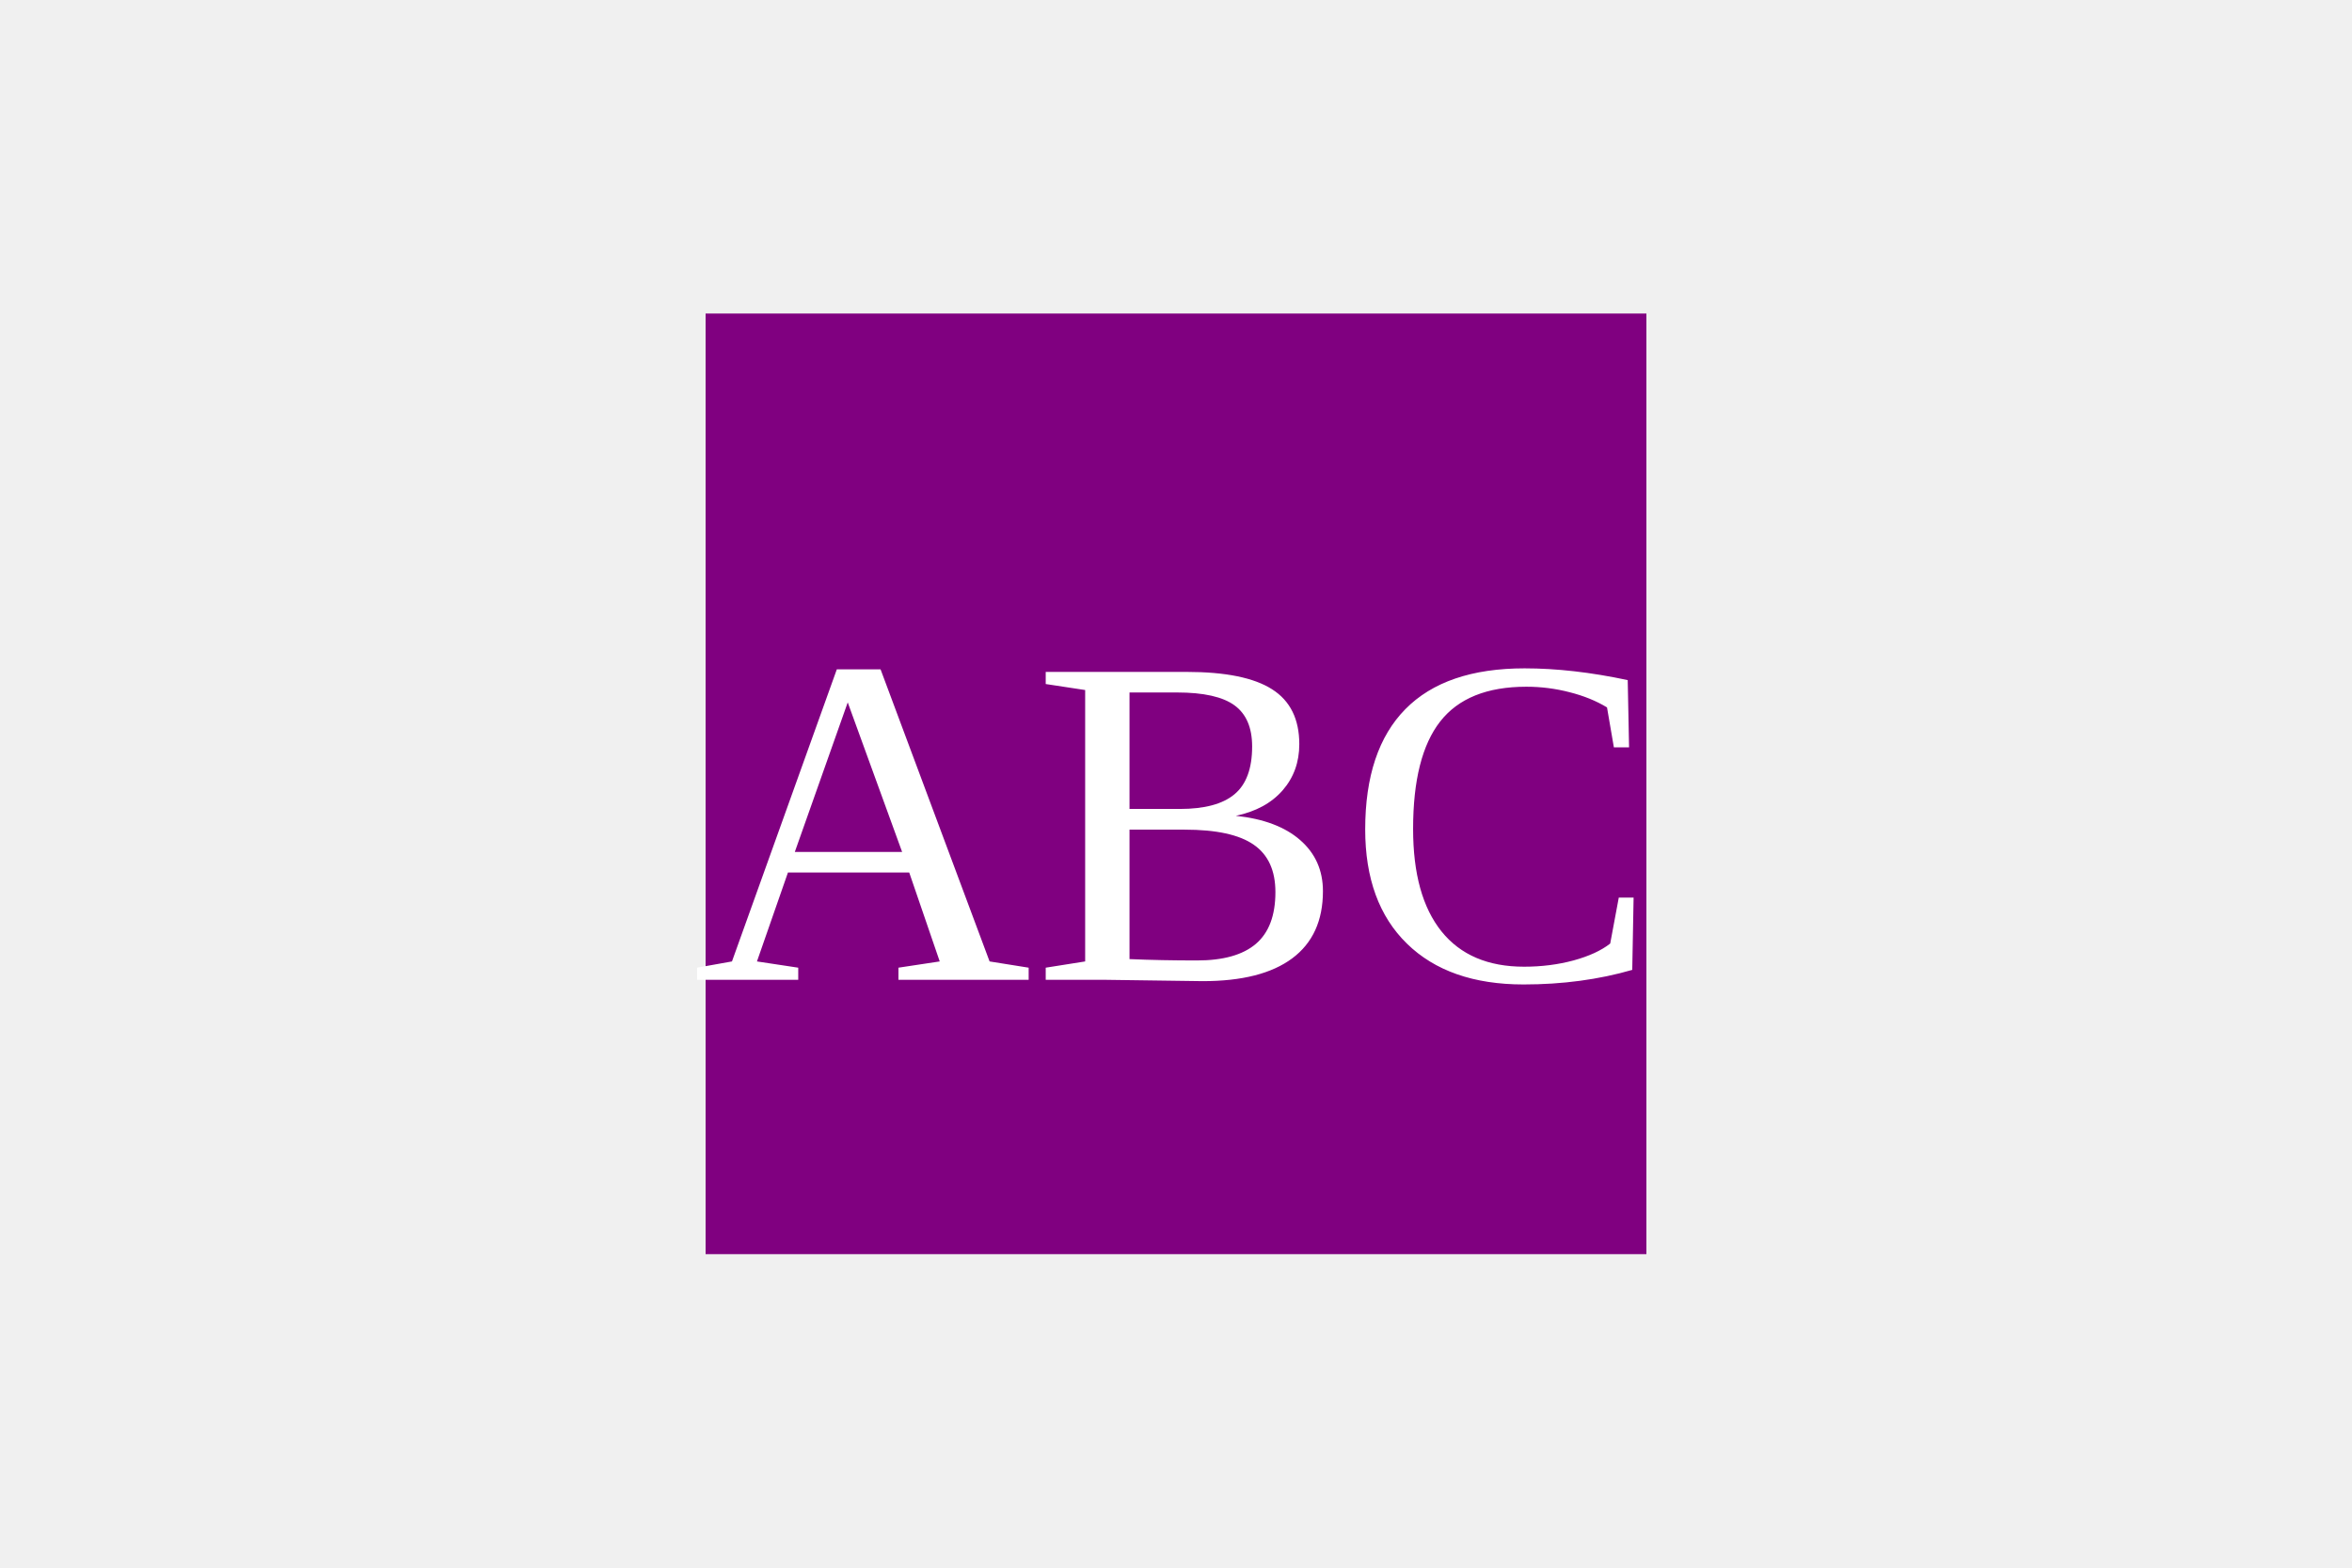
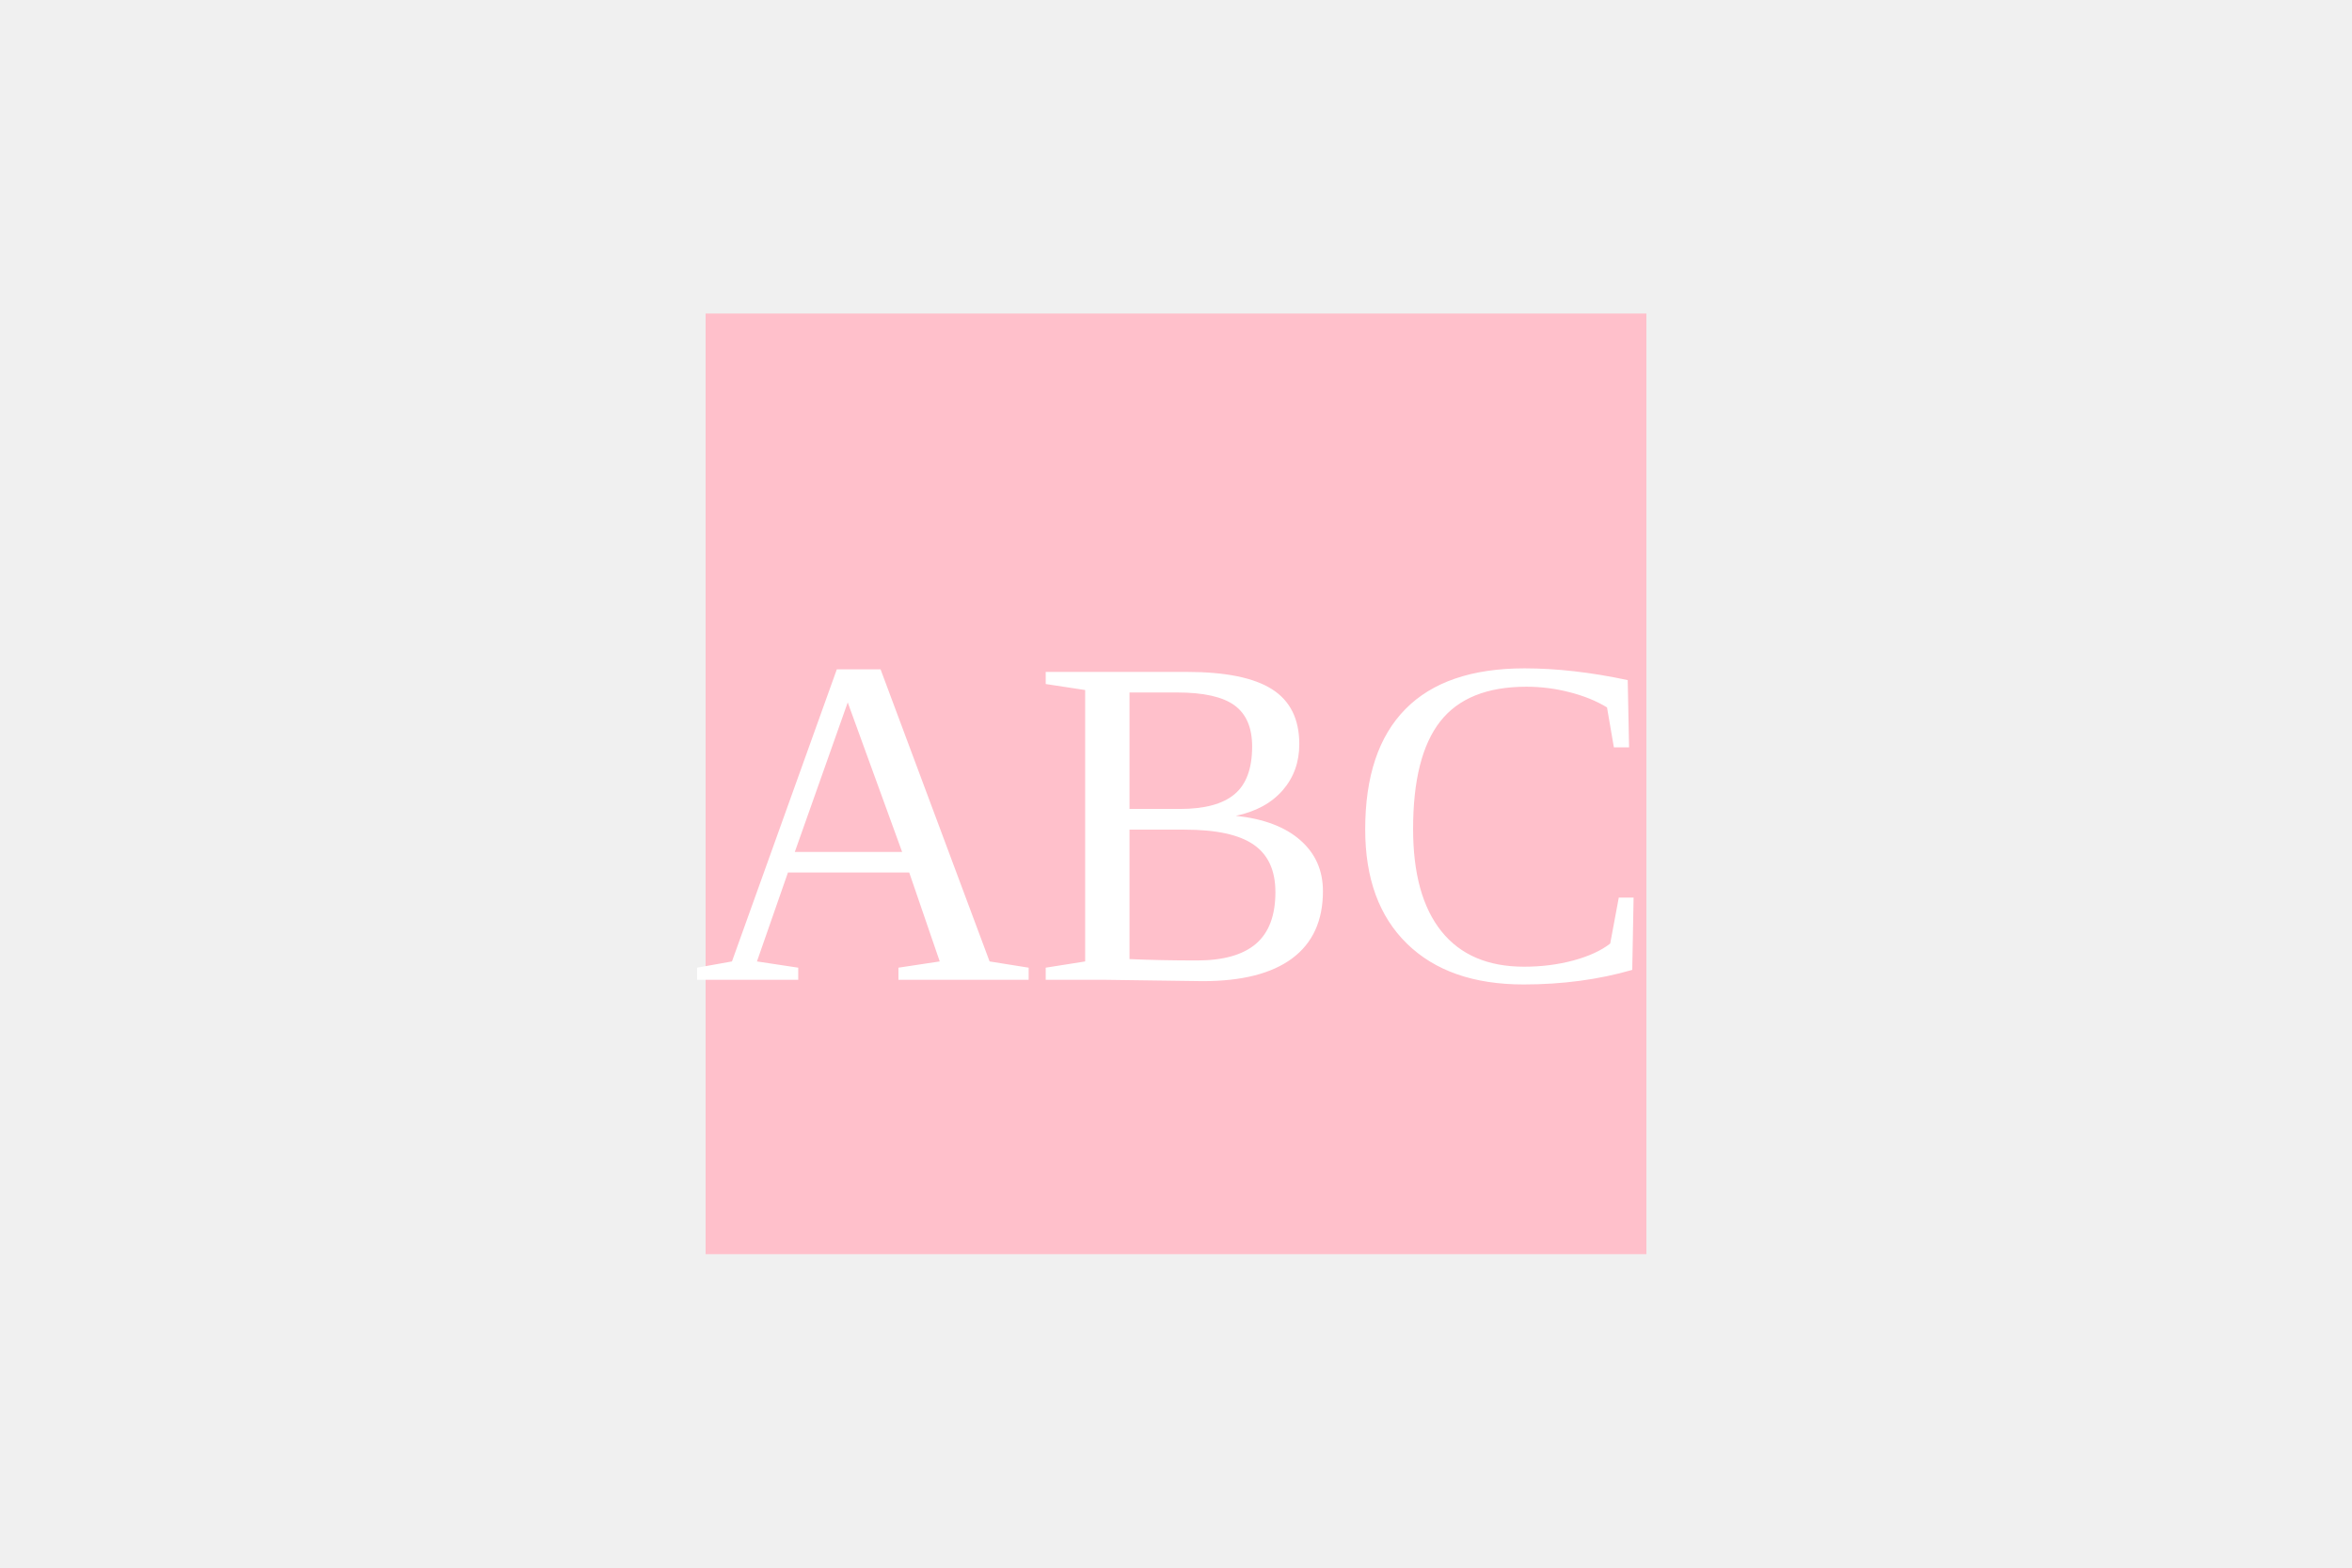
<svg xmlns="http://www.w3.org/2000/svg" version="1.1" width="300" height="200">
-   <rect x="90" y="40" width="120" height="120" fill="purple" />
-   <text x="150" y="125" font-size="60" text-anchor="middle" fill="WHITE">ABC</text>
+   <rect x="90" y="40" width="120" height="120" fill="pink" />
+   <text x="150" y="125" font-size="60" text-anchor="middle" fill="white">ABC</text>
</svg>
